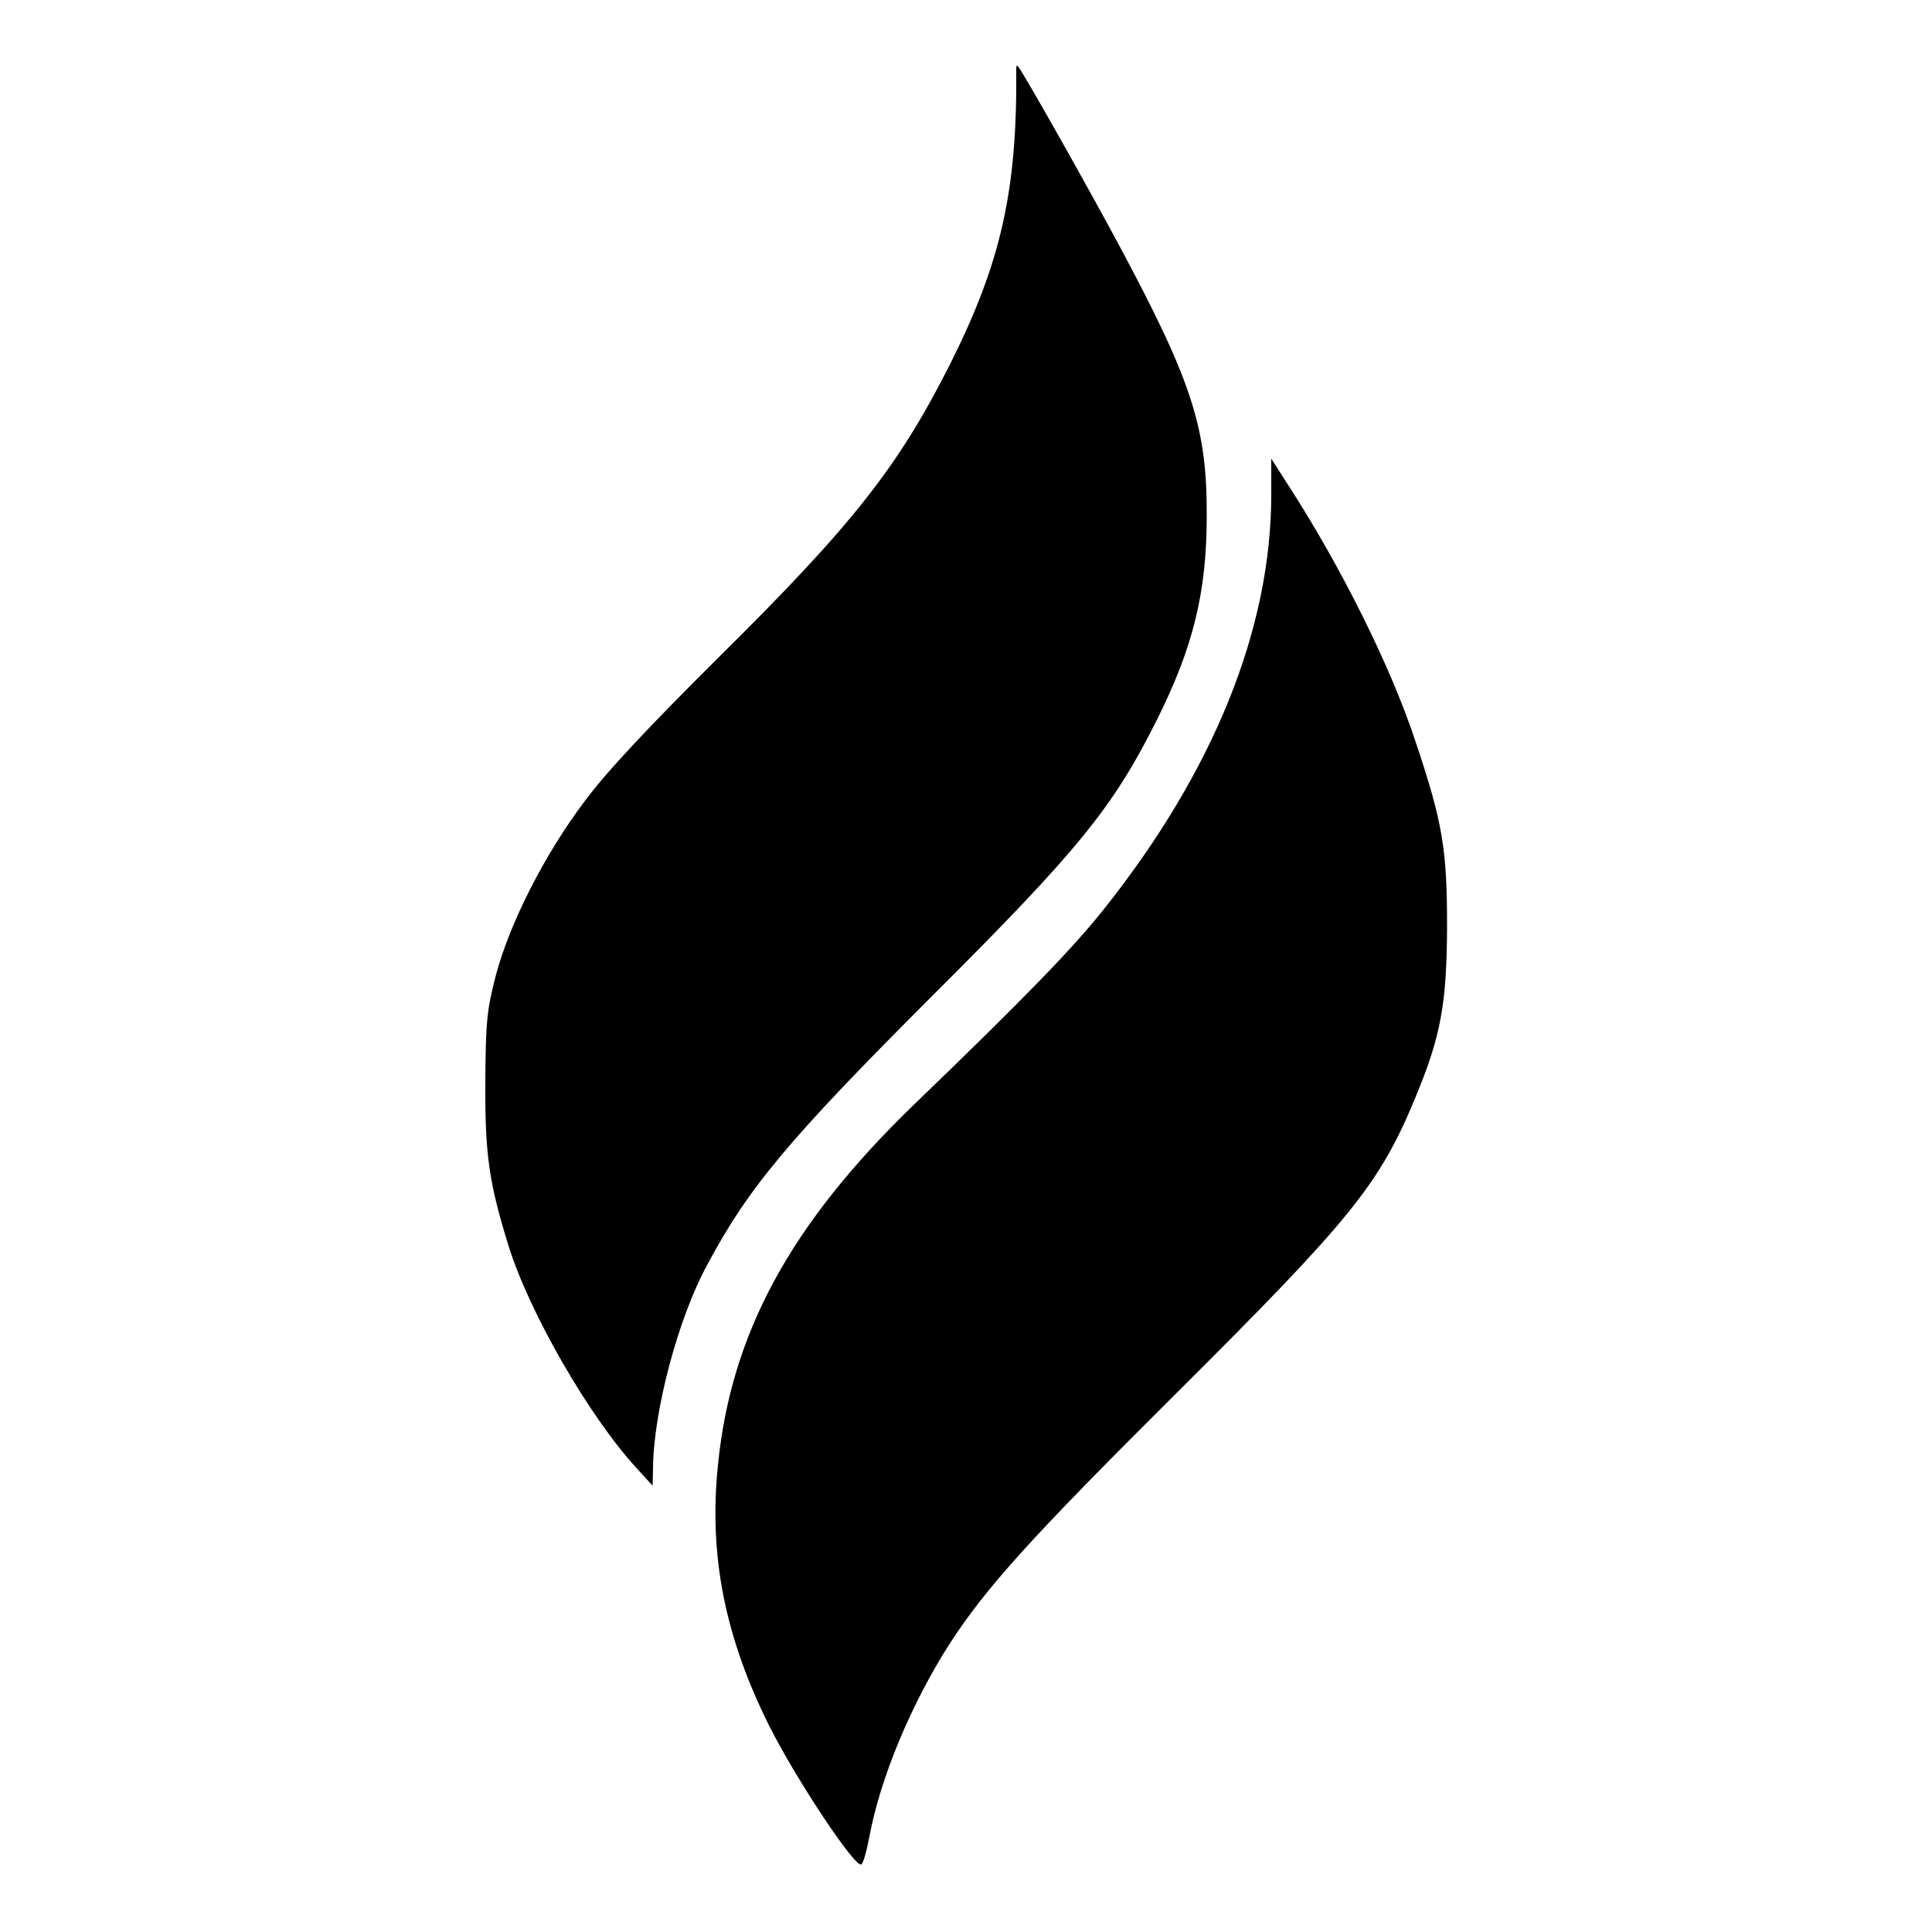
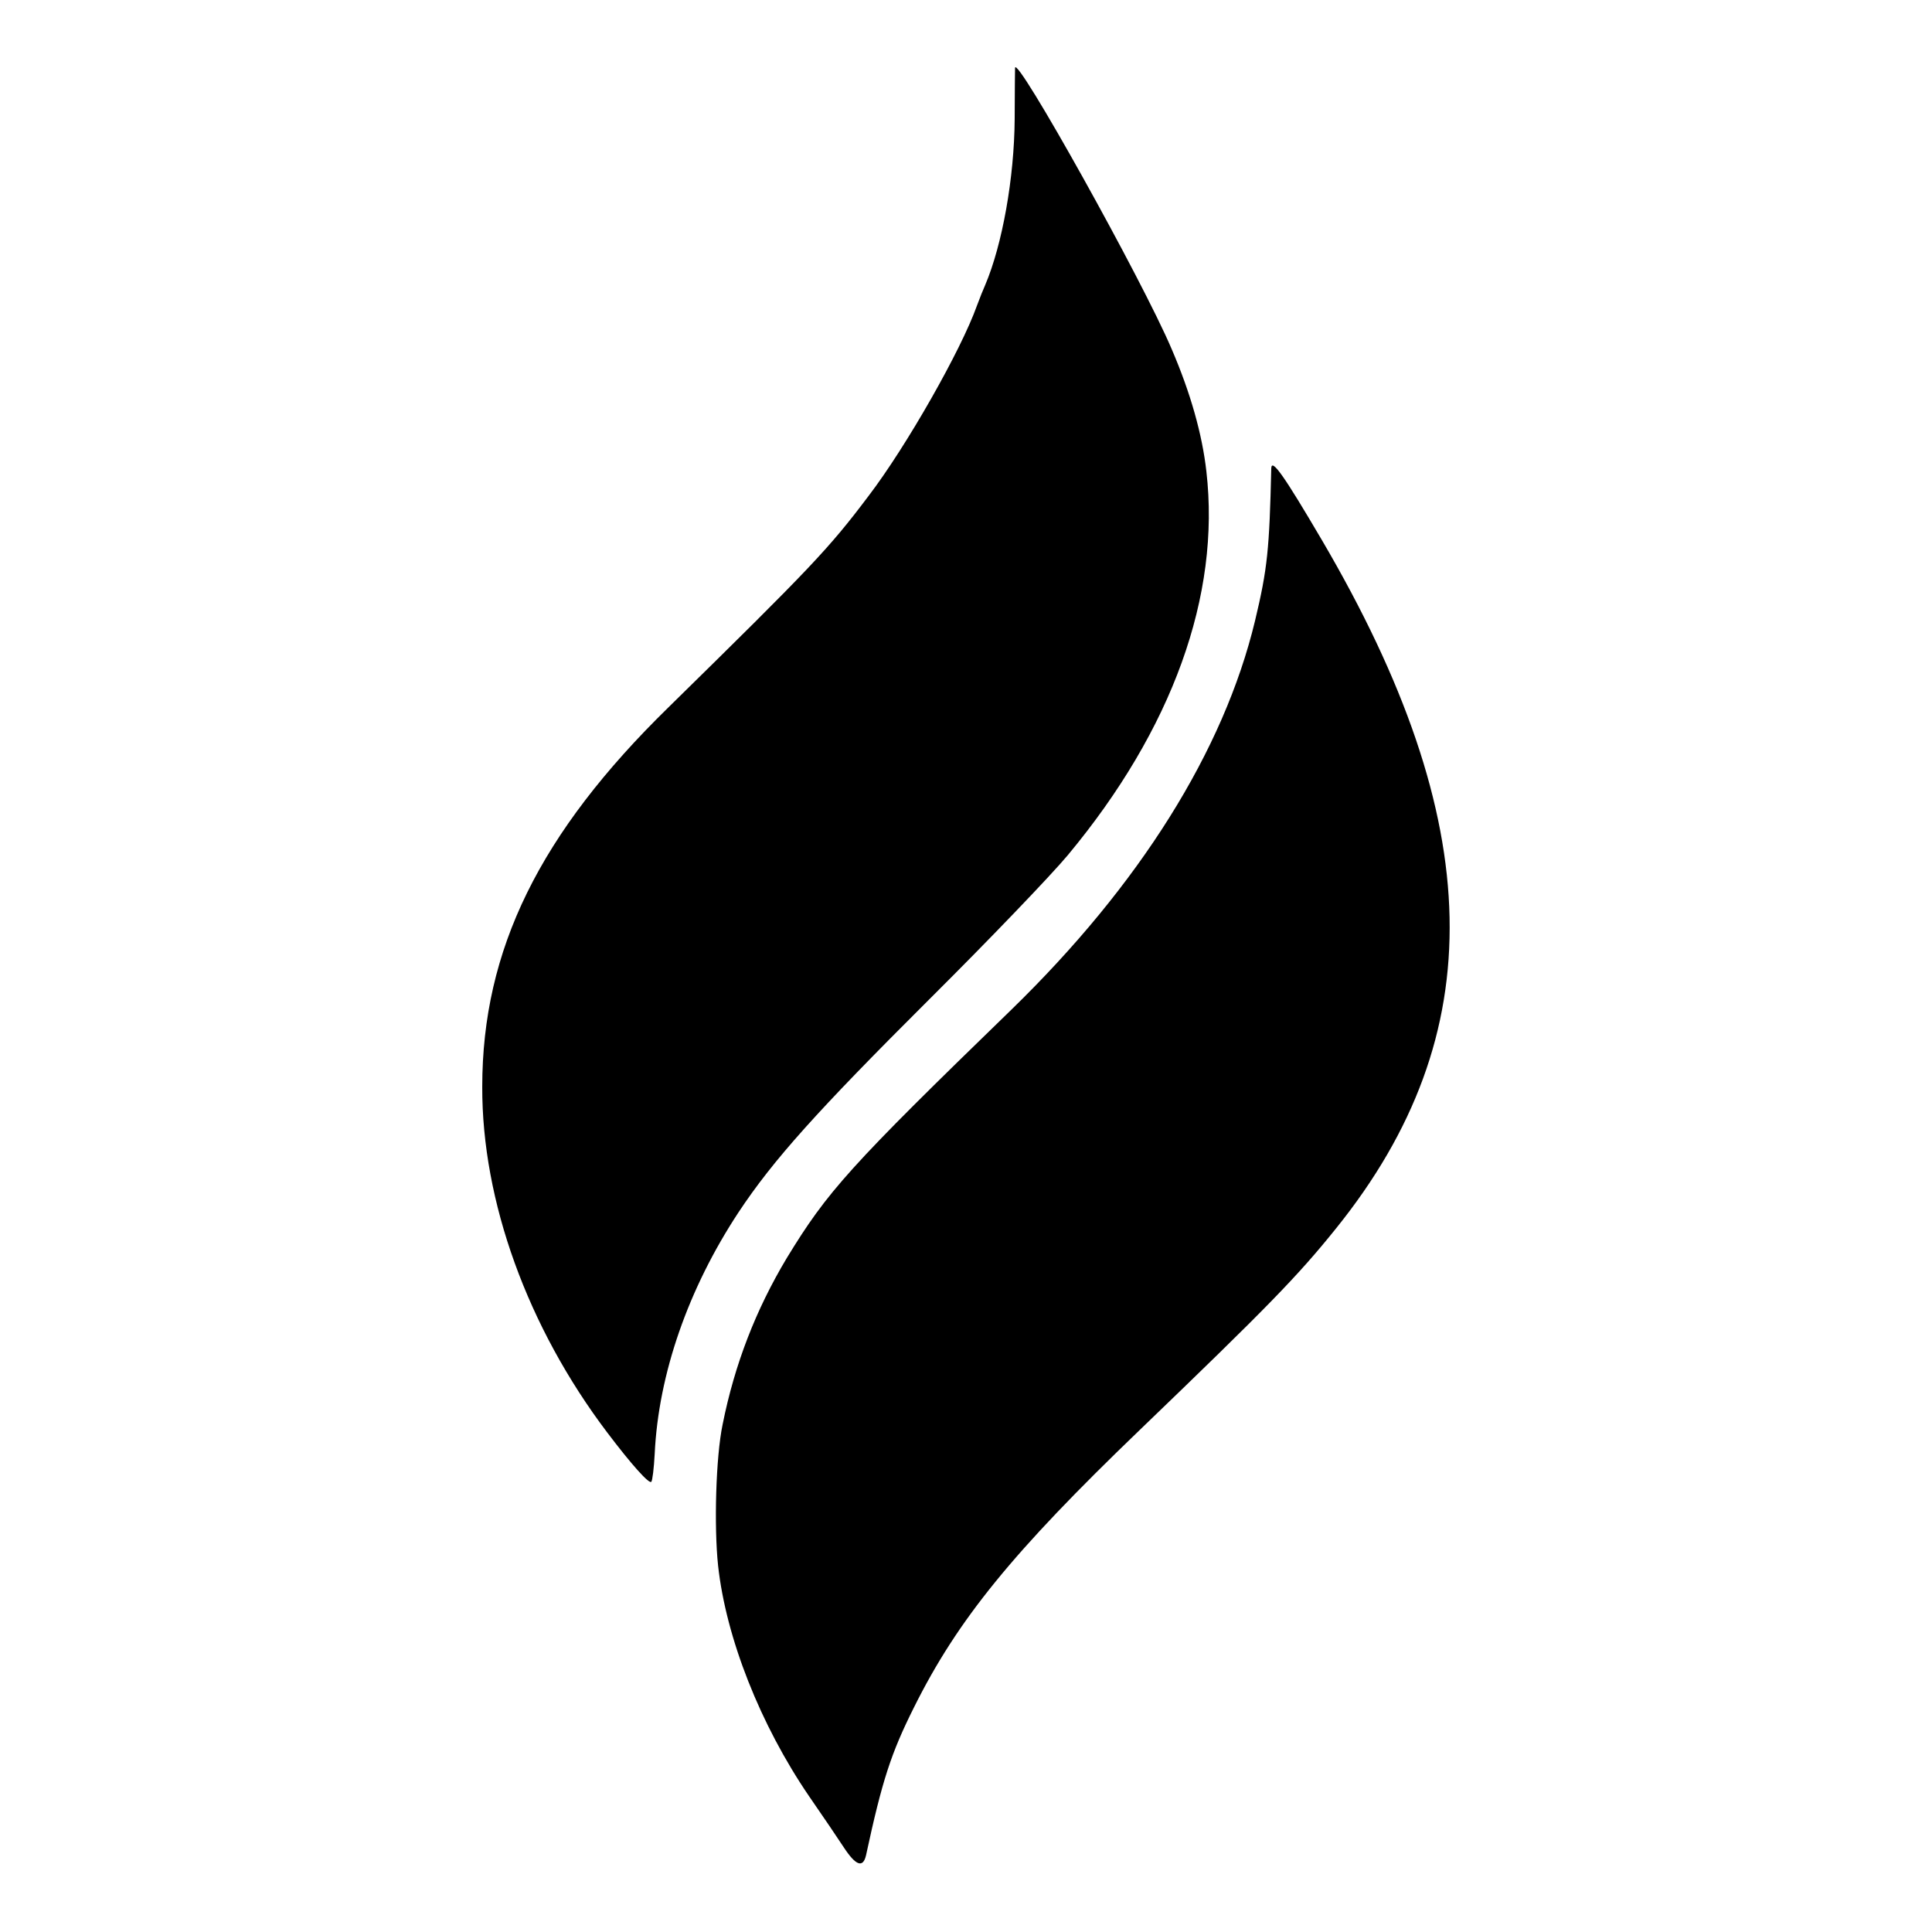
- <svg xmlns="http://www.w3.org/2000/svg" version="1.0" width="500pt" height="500pt" viewBox="0 0 500 500" preserveAspectRatio="xMidYMid meet">
-   <g transform="translate(0,500) scale(0.1,-0.1)" fill="#000000" stroke="none">
-     <path d="M2630 4824 c3 -316 -39 -502 -170 -764 -134 -266 -251 -416 -599 -760 -186 -185 -292 -298 -349 -375 -103 -137 -193 -314 -229 -450 -23 -89 -26 -119 -27 -275 -1 -187 9 -259 60 -424 54 -173 208 -441 331 -575 l42 -46 1 45 c1 147 65 389 140 526 107 201 212 326 580 694 381 380 470 489 584 717 94 188 129 330 129 528 1 224 -37 344 -216 680 -78 147 -261 472 -273 484 -2 2 -4 0 -4 -5z" />
-     <path d="M3290 3720 c0 -347 -149 -716 -434 -1074 -79 -99 -196 -221 -492 -506 -318 -308 -472 -590 -506 -932 -24 -233 18 -444 132 -673 69 -138 223 -370 239 -360 5 2 14 35 21 72 28 151 108 343 207 498 94 145 207 271 583 645 457 455 530 544 624 772 65 157 80 240 81 438 0 202 -11 270 -81 479 -64 195 -194 456 -333 670 l-41 64 0 -93z" />
+ <svg xmlns="http://www.w3.org/2000/svg" version="1.0" width="512pt" height="512pt" viewBox="0 0 512 512" preserveAspectRatio="xMidYMid meet">
+   <g transform="translate(0,512) scale(0.1,-0.1)" fill="#000000" stroke="none">
+     <path d="M2690 4940 c0 -3 -1 -64 -1 -135 -1 -157 -33 -334 -78 -440 -5 -11 -15 -36 -22 -55 -42 -118 -187 -373 -287 -504 -106 -141 -155 -192 -530 -560 -342 -334 -494 -643 -494 -1006 -1 -303 120 -637 331 -916 65 -86 111 -137 117 -131 3 3 7 36 9 74 10 212 89 438 222 640 92 139 208 268 504 563 158 157 324 330 369 384 277 333 405 688 367 1017 -11 98 -42 208 -92 324 -77 182 -413 784 -415 745z" />
+     <path d="M3369 3879 c-5 -215 -10 -266 -43 -404 -83 -345 -306 -700 -645 -1030 -431 -418 -488 -482 -596 -659 -82 -137 -138 -281 -170 -441 -18 -86 -23 -270 -12 -374 21 -192 112 -422 241 -611 36 -52 78 -114 93 -137 31 -47 50 -54 58 -20 43 199 66 270 127 392 116 233 262 412 598 735 339 326 419 408 521 535 413 513 401 1076 -38 1824 -101 172 -133 217 -134 190z" />
  </g>
</svg>
